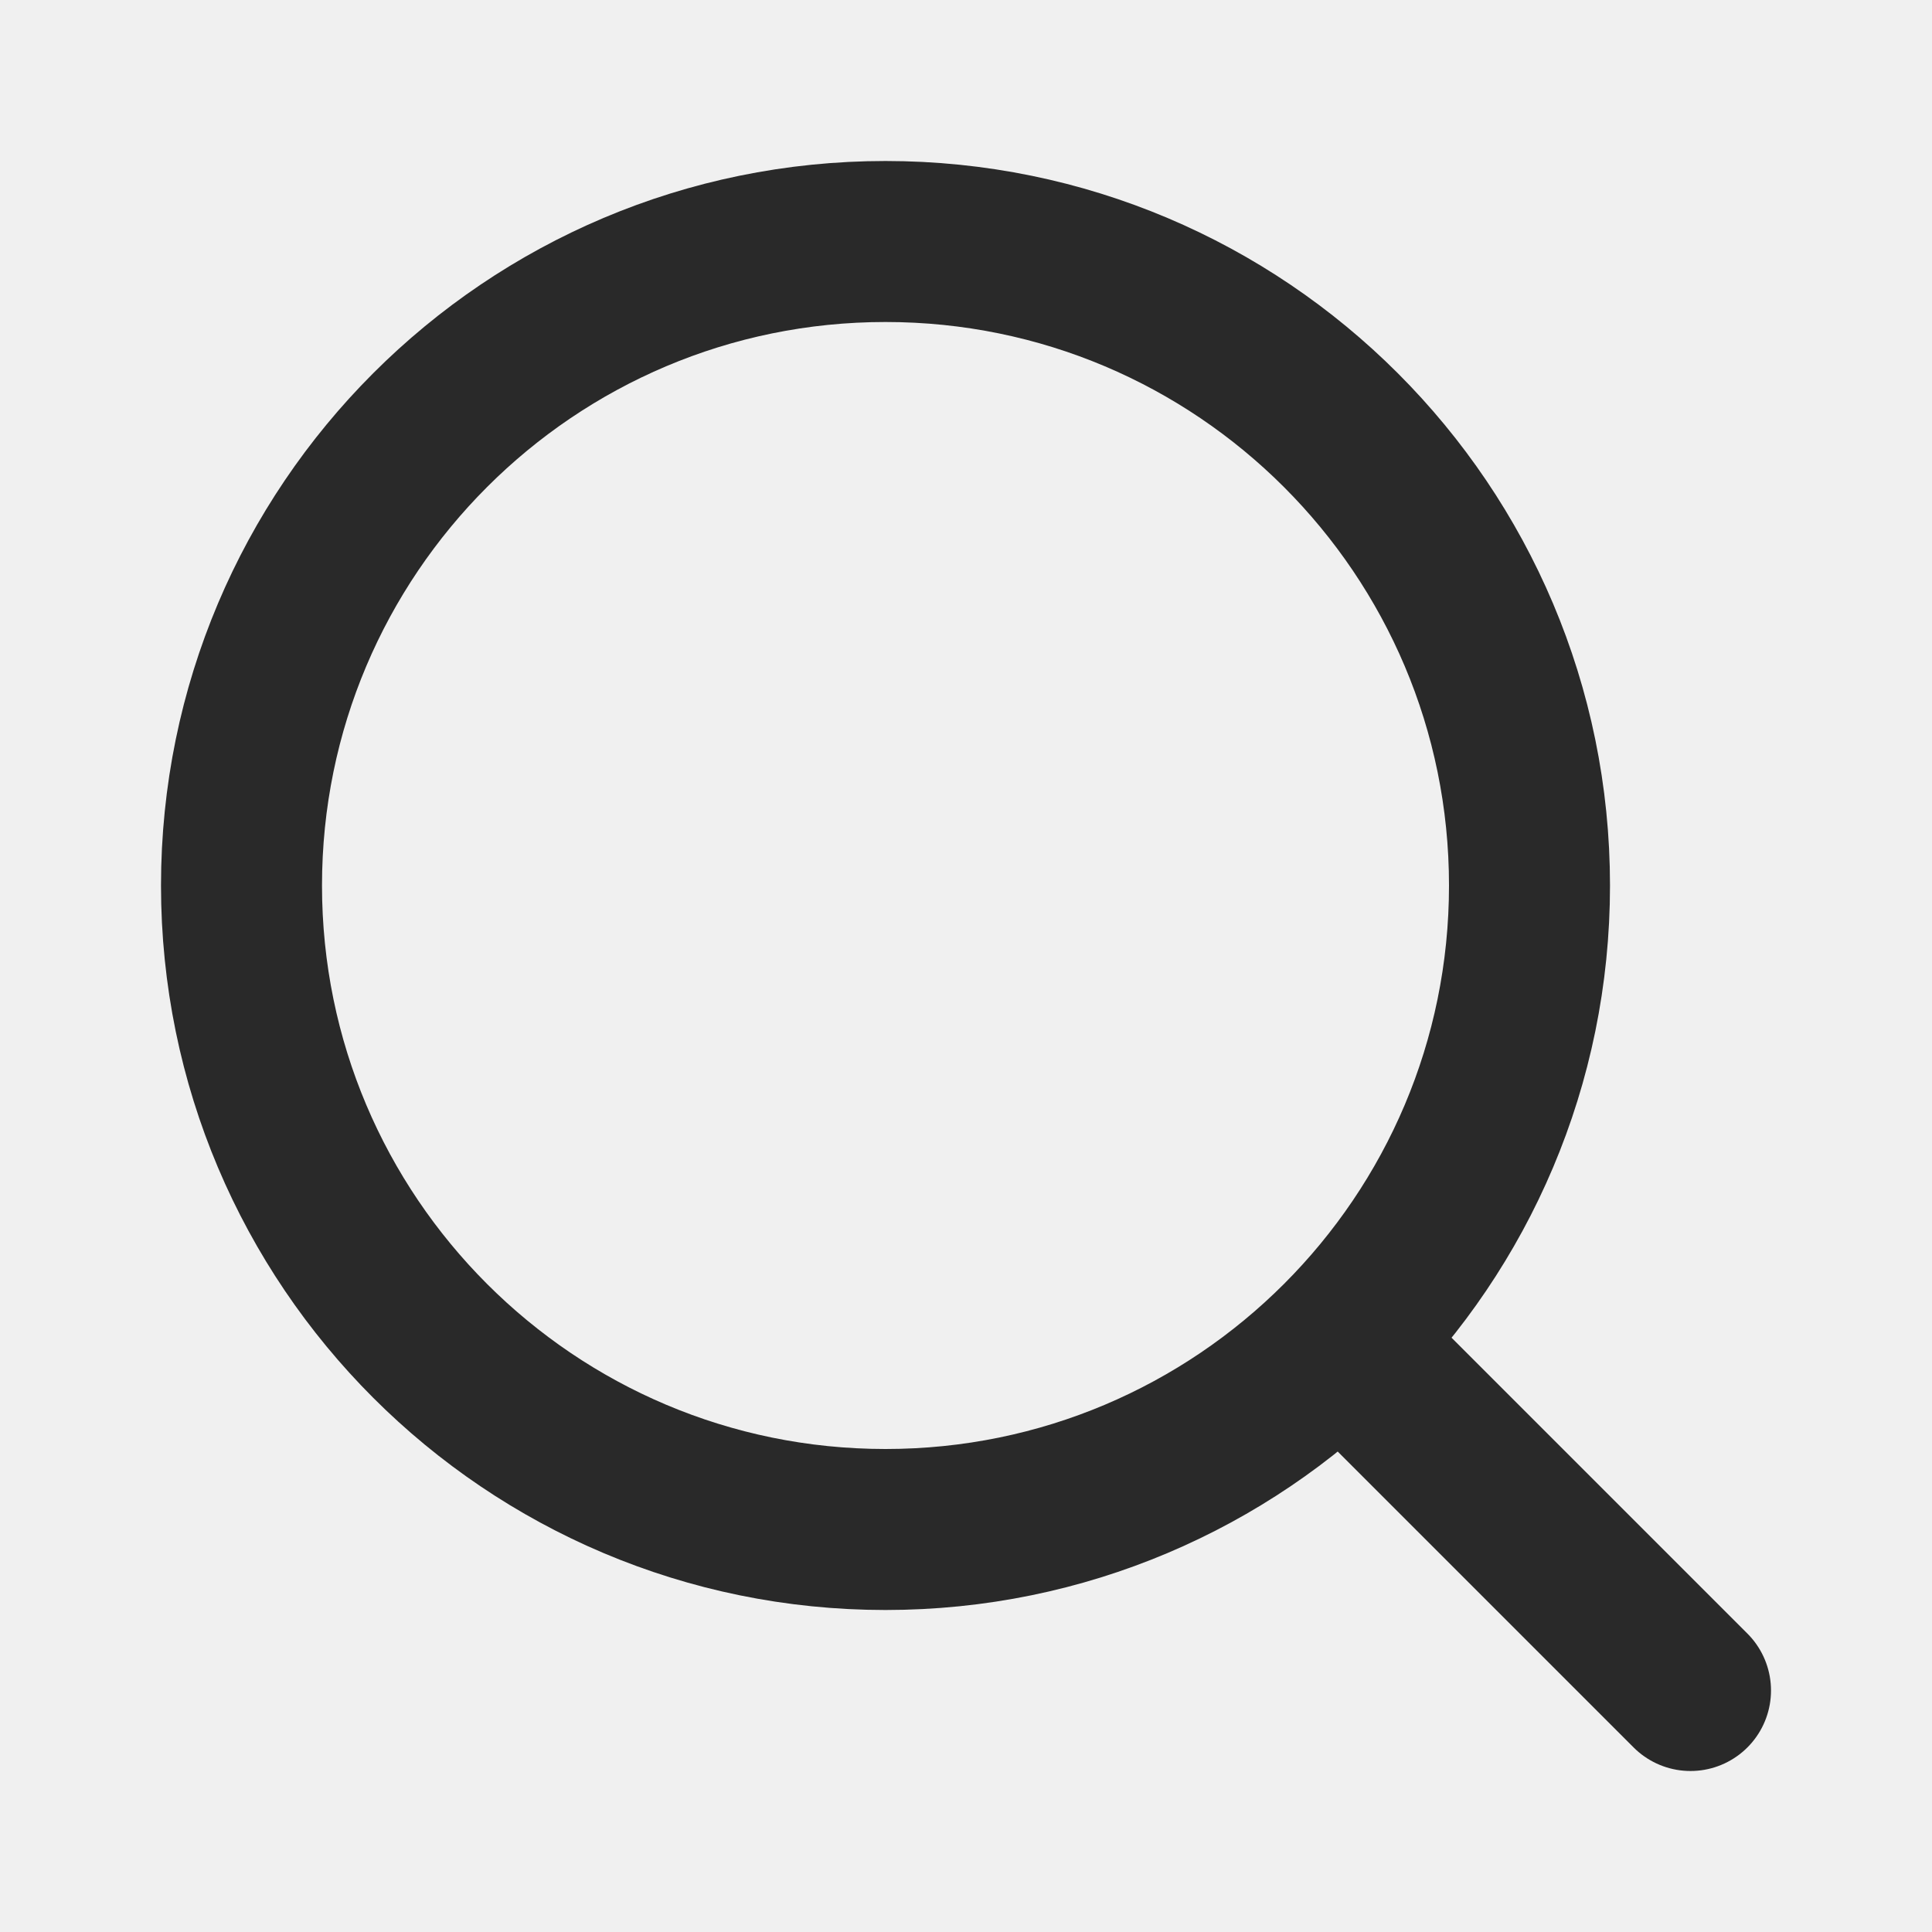
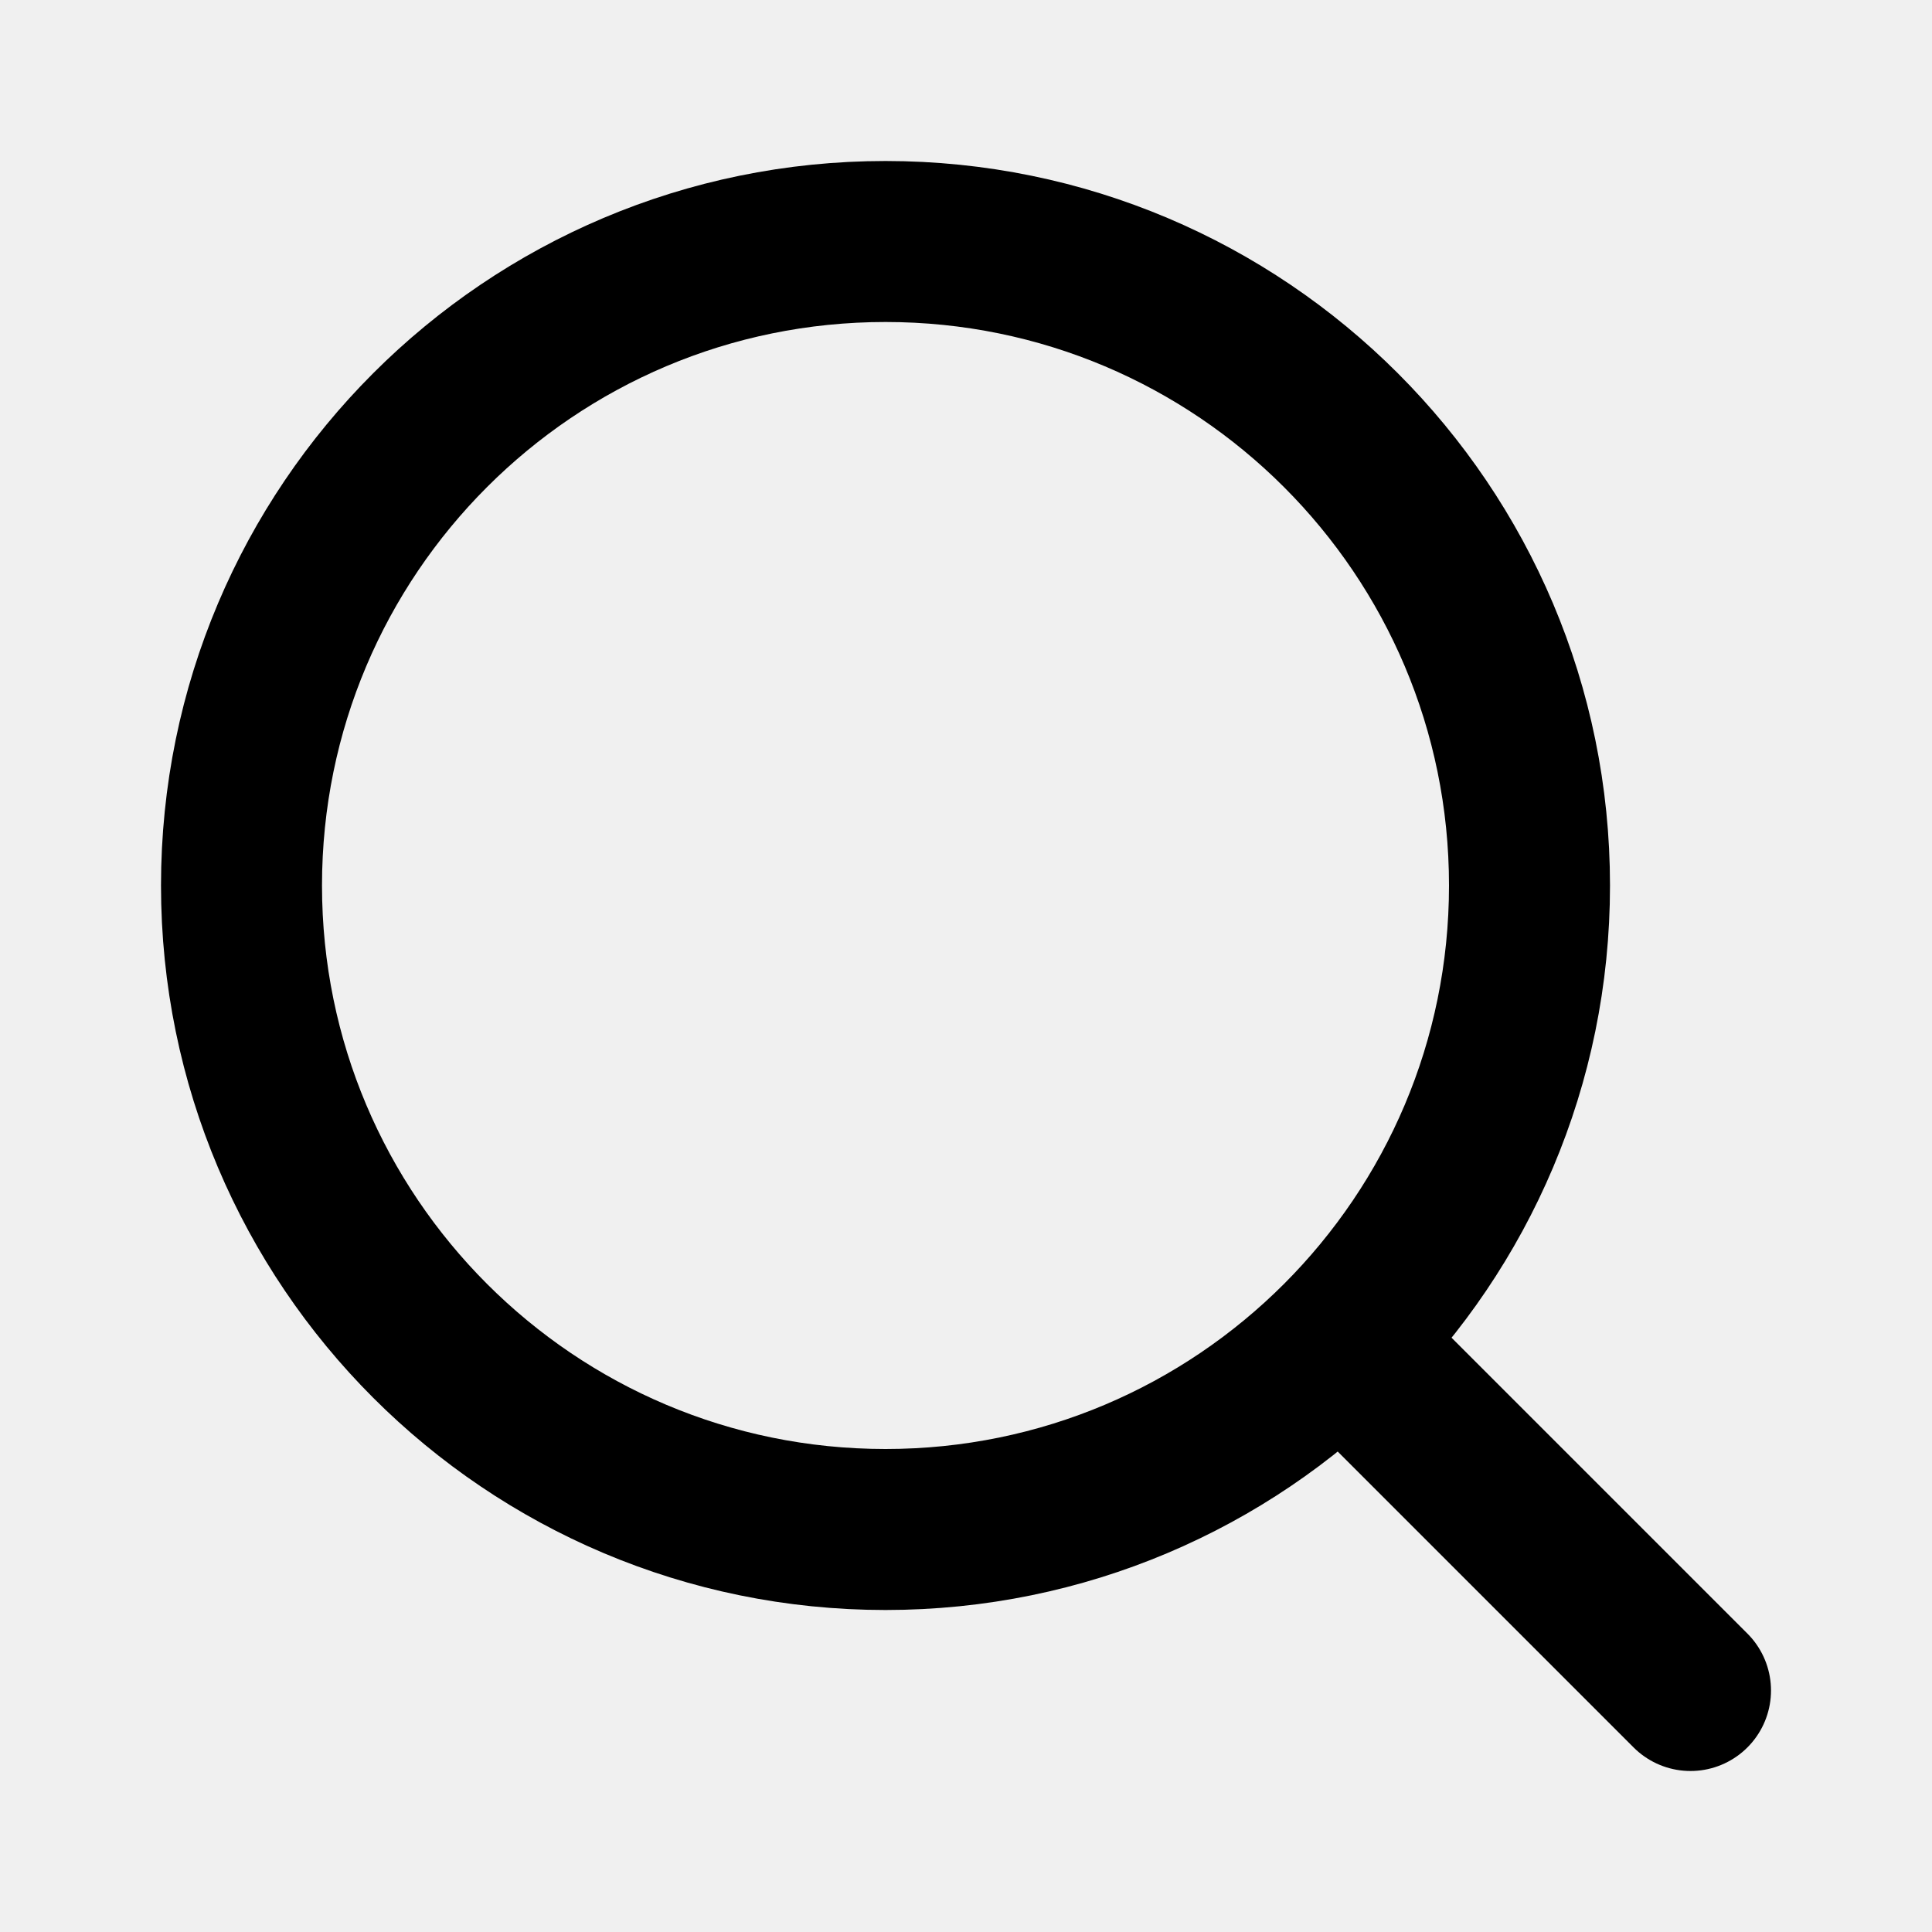
- <svg xmlns="http://www.w3.org/2000/svg" width="24" height="24" viewBox="0 0 24 24" fill="none">
+ <svg xmlns="http://www.w3.org/2000/svg" class="icon" width="24" height="24" viewBox="0 0 24 24" fill="none">
  <g clip-path="url(#clip0_1_20425)">
-     <path d="M21 21L16.657 16.657M16.657 16.657C18.105 15.209 19 13.209 19 11C19 6.582 15.418 3 11 3C6.582 3 3 6.582 3 11C3 15.418 6.582 19 11 19C13.209 19 15.209 18.105 16.657 16.657Z" stroke="#292929" stroke-width="2" stroke-linecap="round" stroke-linejoin="round" />
+     <path class="icon-path" d="M21 21L16.657 16.657M16.657 16.657C18.105 15.209 19 13.209 19 11C19 6.582 15.418 3 11 3C6.582 3 3 6.582 3 11C3 15.418 6.582 19 11 19C13.209 19 15.209 18.105 16.657 16.657Z" stroke="#000" stroke-width="2" stroke-linecap="round" stroke-linejoin="round" />
  </g>
  <defs>
    <clipPath id="clip0_1_20425">
      <rect width="24" height="24" fill="white" />
    </clipPath>
  </defs>
</svg>
